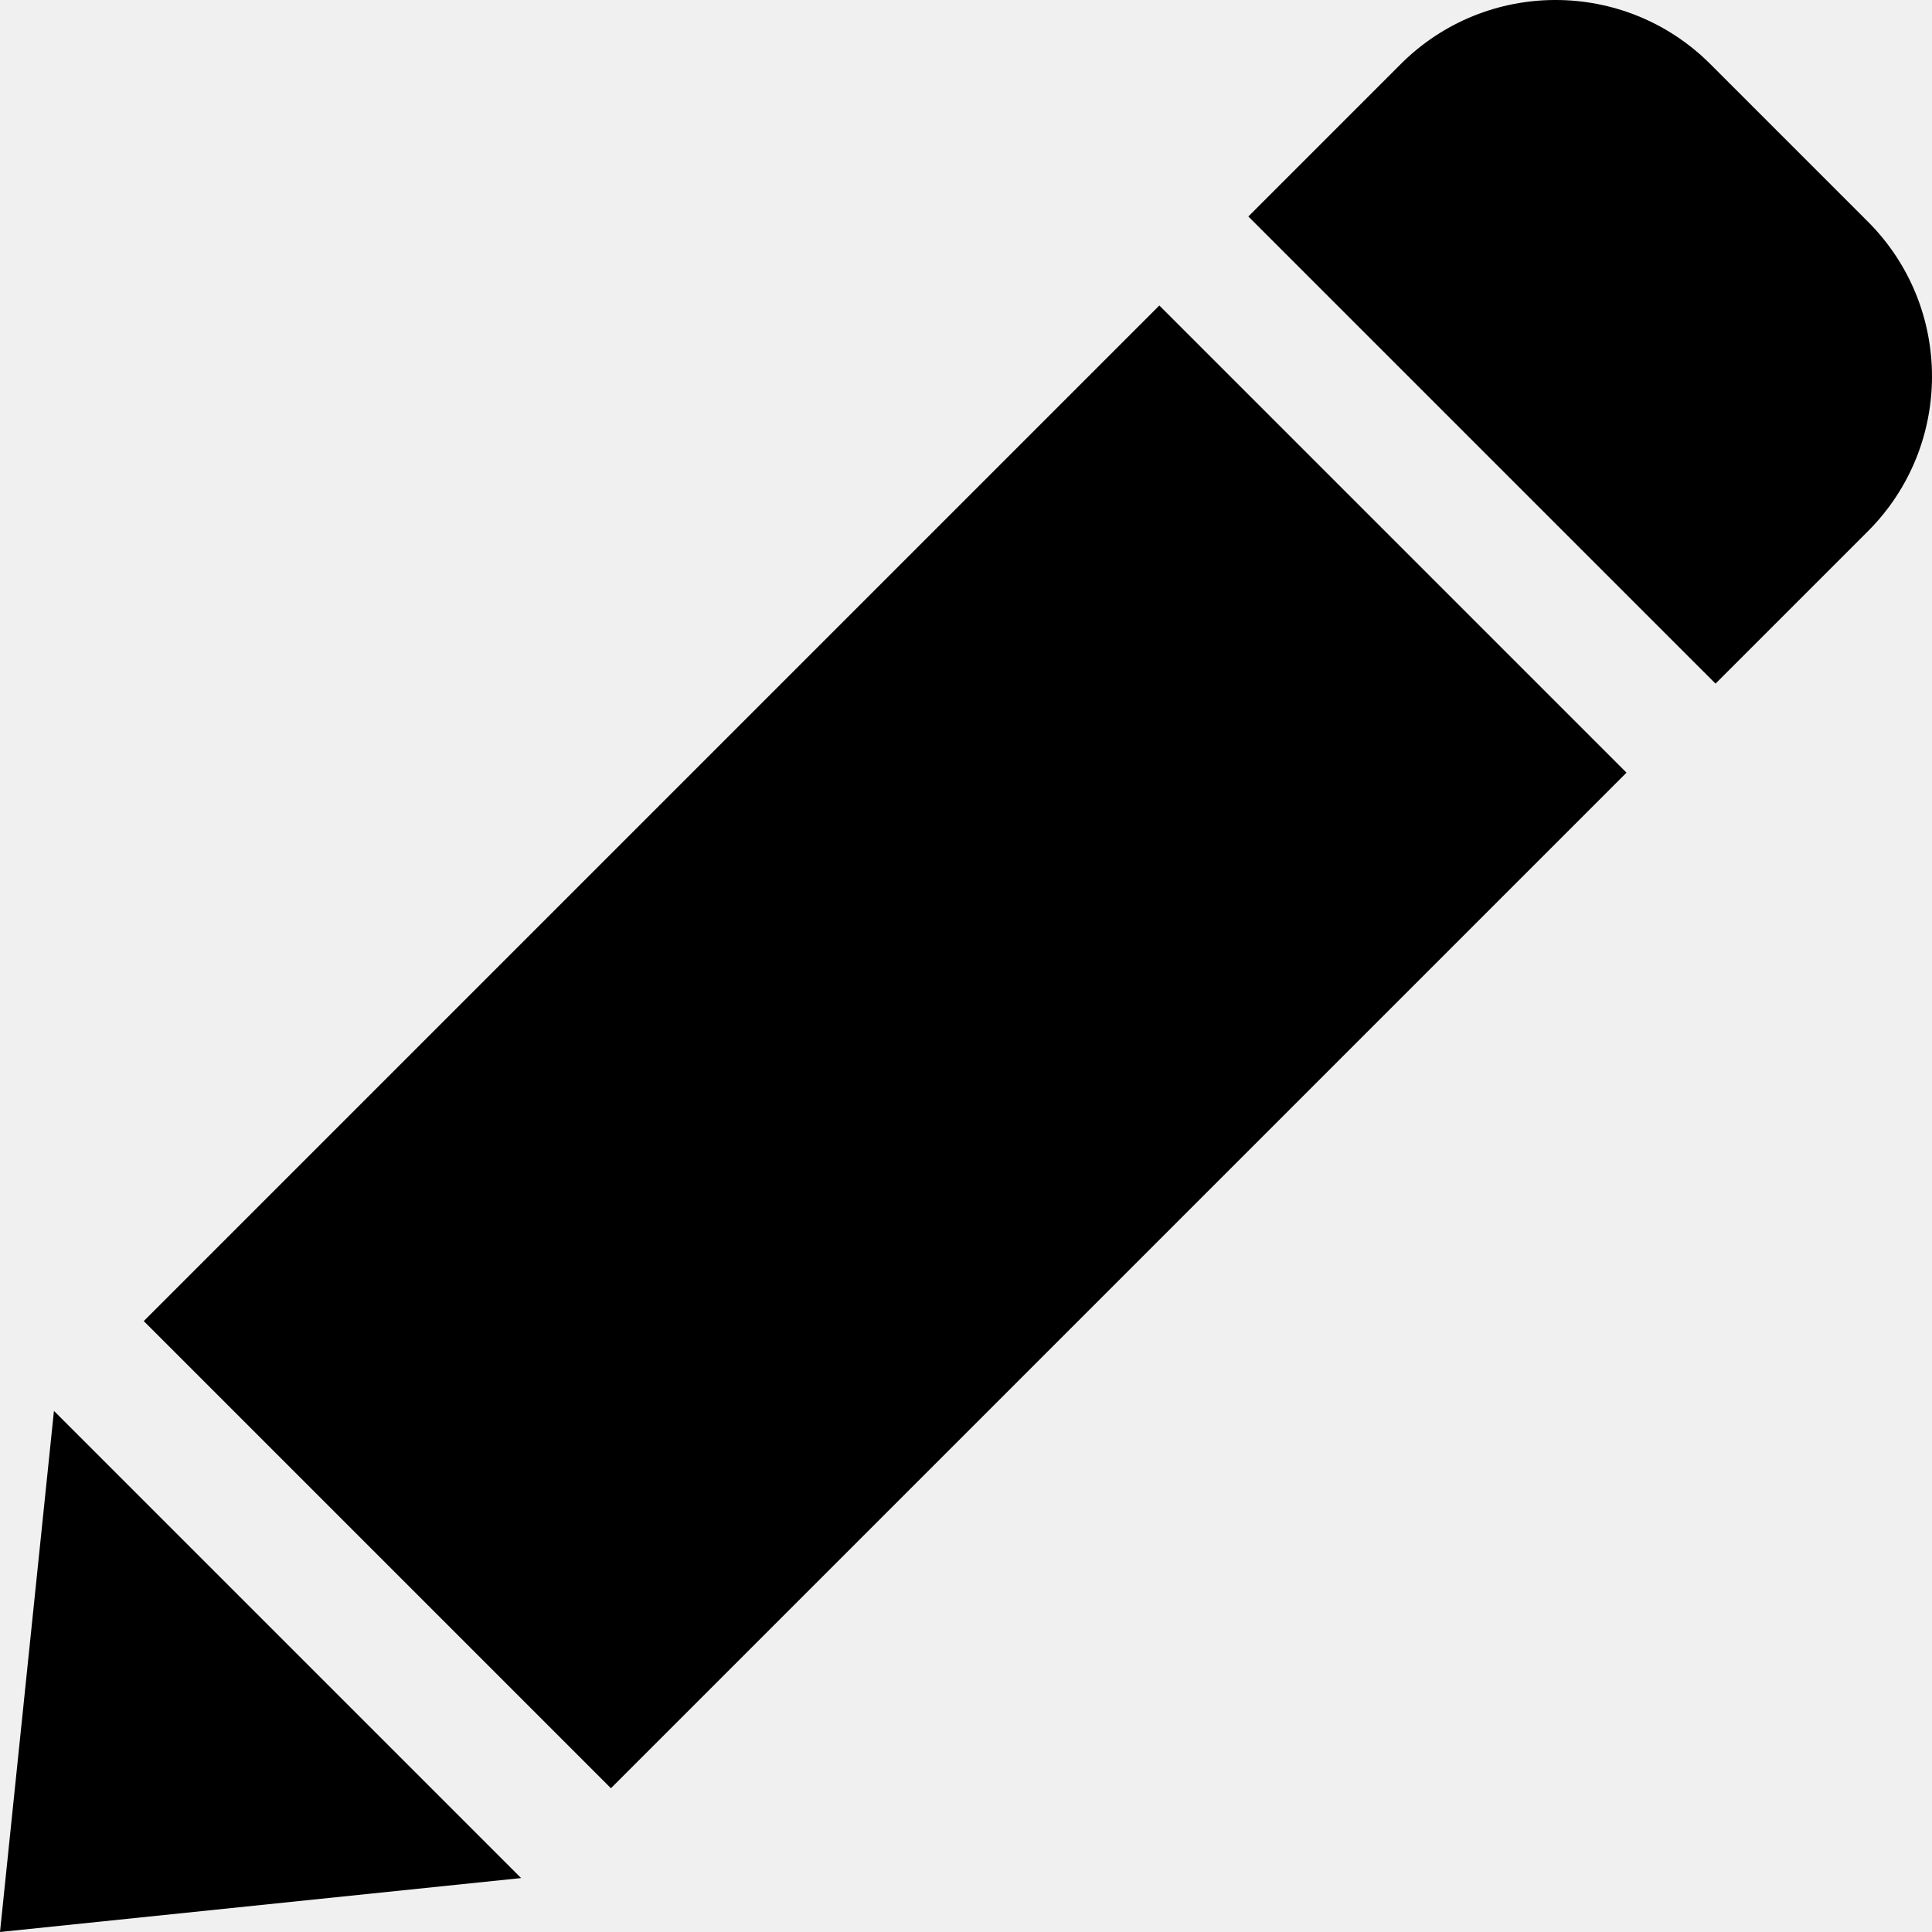
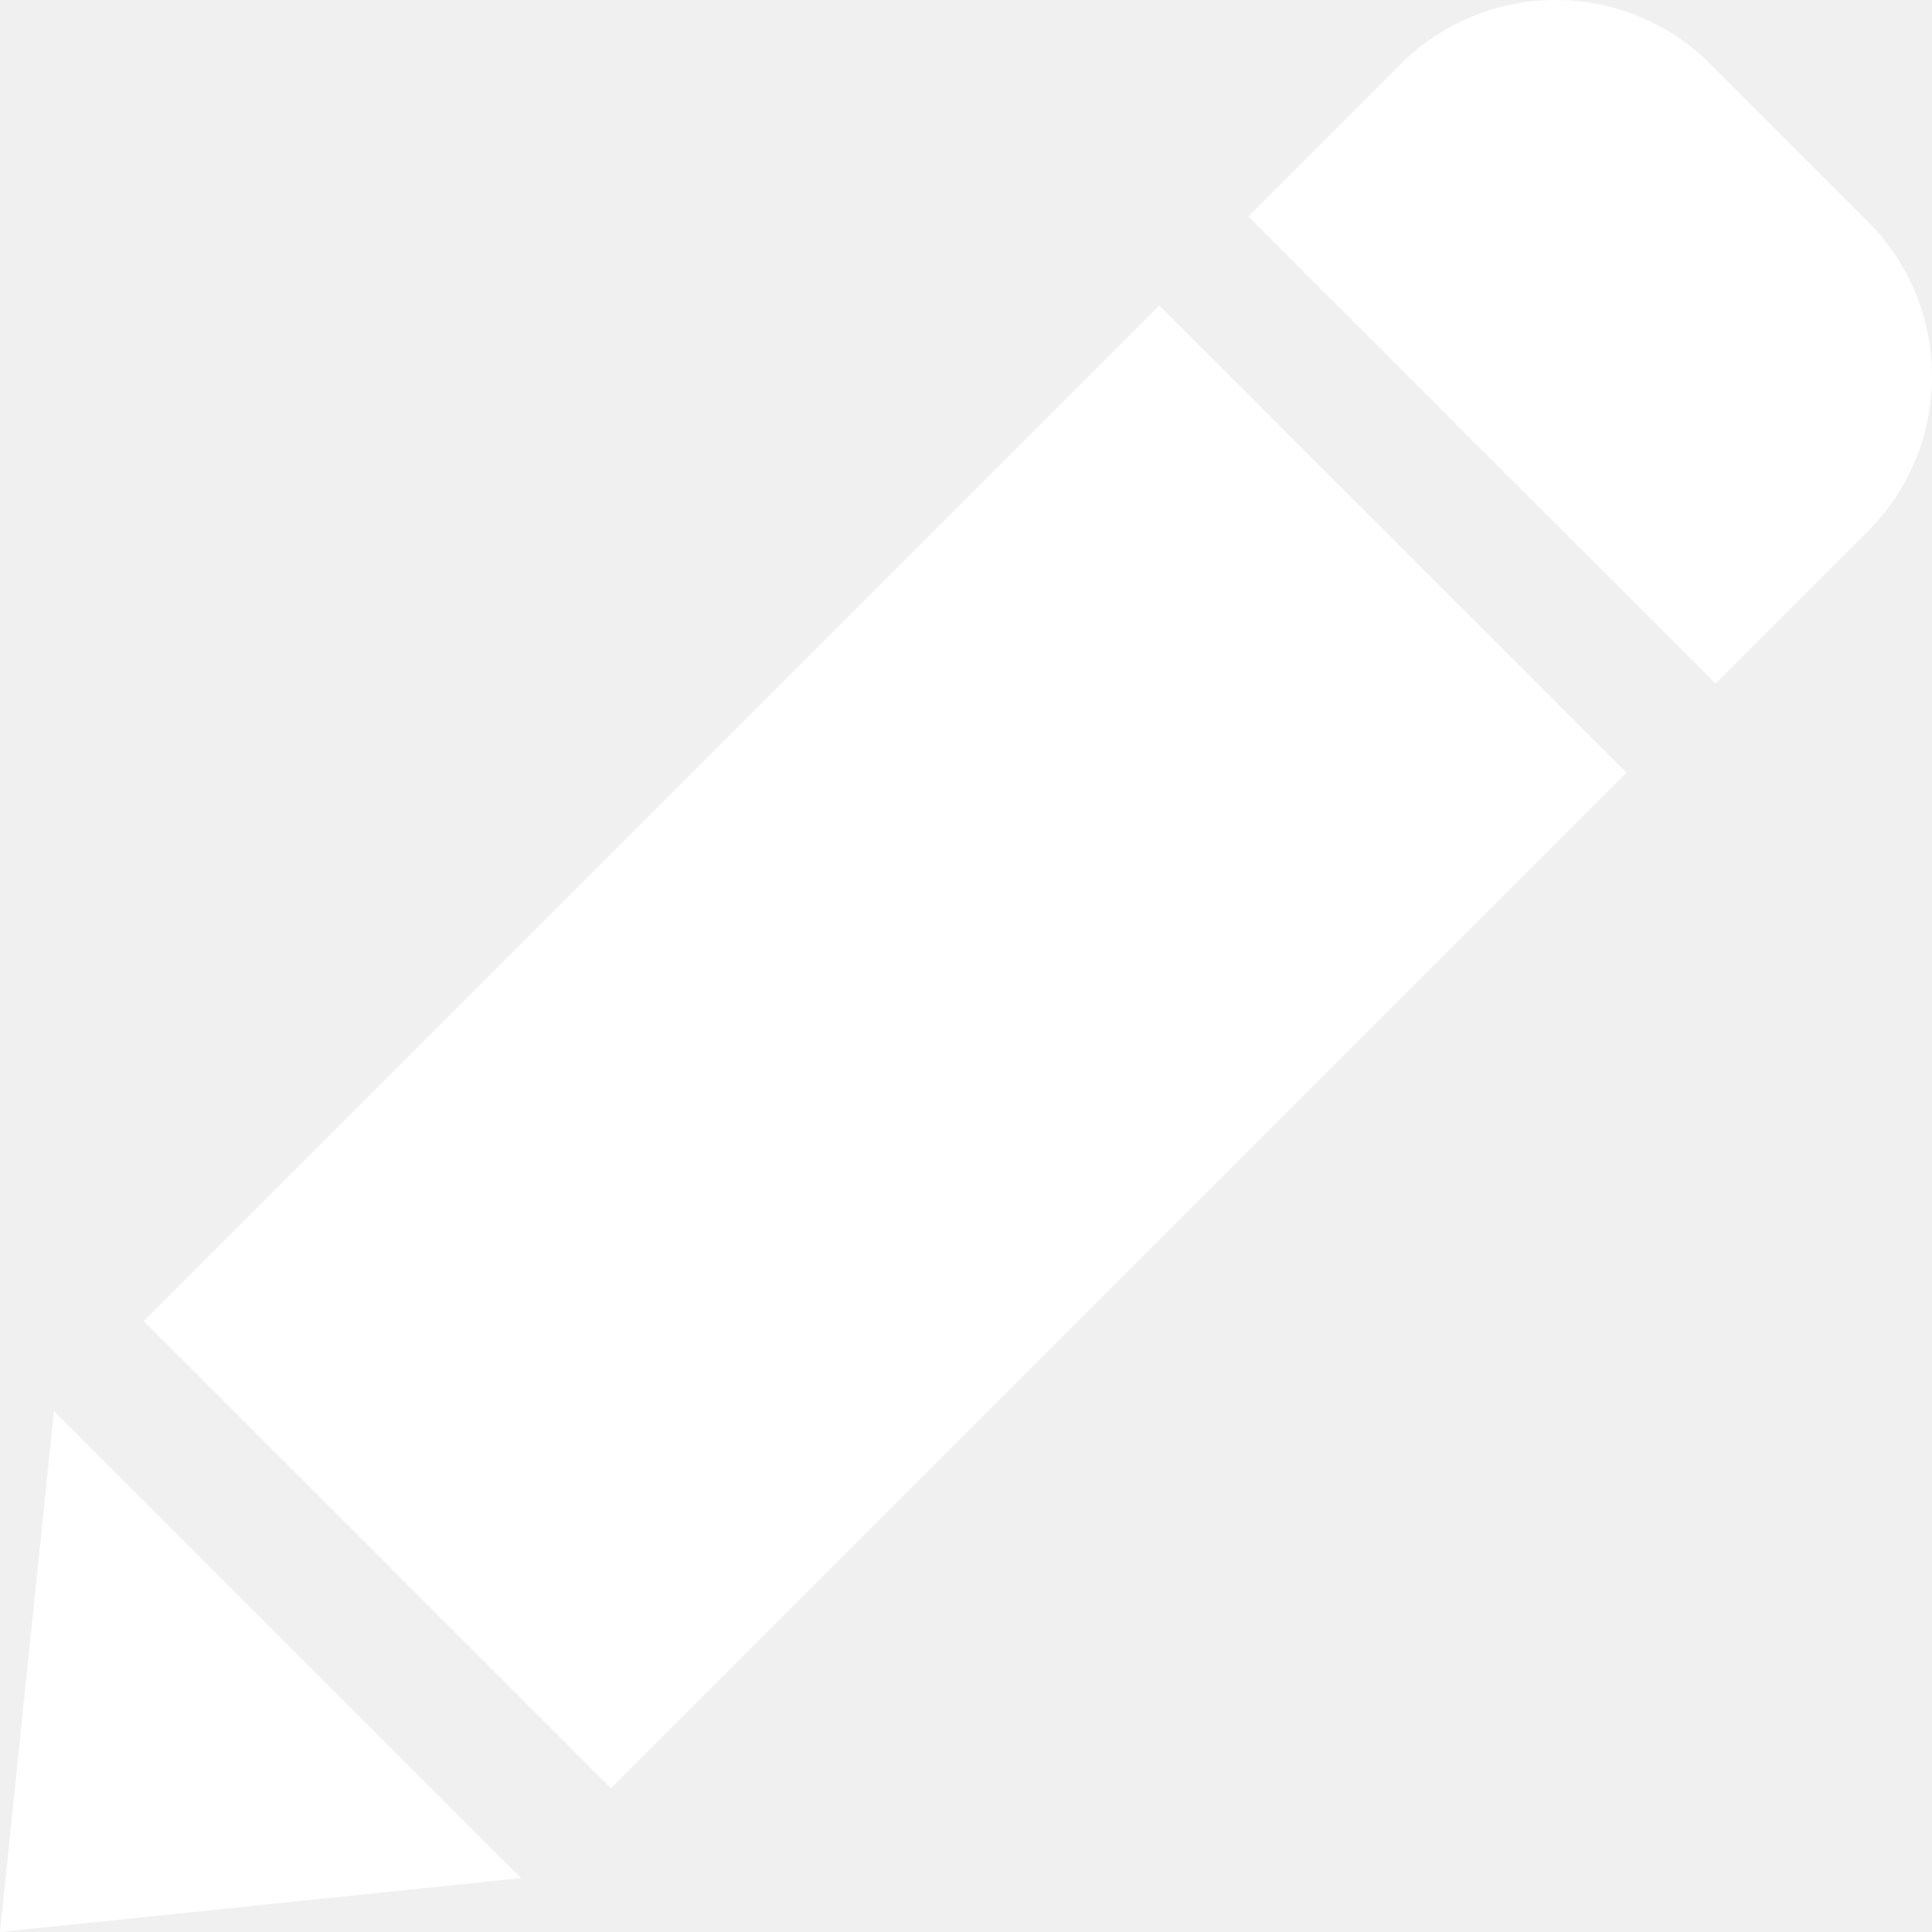
- <svg xmlns="http://www.w3.org/2000/svg" version="1.1" id="Capa_1" x="0px" y="0px" viewBox="0 0 220.001 220.001" style="enable-background:new 0 0 220.001 220.001;" xml:space="preserve">
-   <g>
-     <polygon points="0,220 59.34,213.86 6.143,160.661  " />
-     <path d="M132.018,34.787l53.197,53.197L69.568,203.631L16.37,150.434L132.018,34.787z M212.696,60.502   c9.738-9.738,9.742-25.527,0-35.268l-17.93-17.93c-9.738-9.74-25.529-9.738-35.268,0l-17.346,17.347l53.199,53.196L212.696,60.502z   " />
+ <svg xmlns="http://www.w3.org/2000/svg" width="172" height="172" overflow="hidden">
+   <defs>
+     <clipPath id="clip0">
+       <rect x="554" y="274" width="172" height="172" />
+     </clipPath>
+   </defs>
+   <g clip-path="url(#clip0)" transform="translate(-554 -274)">
+     <path d="M554 445.999 600.393 441.199 558.803 399.607Z" fill="#FFFFFF" />
+     <path d="M657.214 301.197 698.804 342.787 608.389 433.202 566.798 391.612 657.214 301.197ZM720.289 321.301C727.902 313.688 727.905 301.344 720.289 293.728L706.271 279.71C698.658 272.095 686.312 272.097 678.698 279.71L665.136 293.273 706.728 334.862 720.289 321.301Z" fill="#FFFFFF" />
  </g>
-   <g>
- </g>
-   <g>
- </g>
-   <g>
- </g>
-   <g>
- </g>
-   <g>
- </g>
-   <g>
- </g>
-   <g>
- </g>
-   <g>
- </g>
-   <g>
- </g>
-   <g>
- </g>
-   <g>
- </g>
-   <g>
- </g>
-   <g>
- </g>
-   <g>
- </g>
-   <g>
- </g>
</svg>
